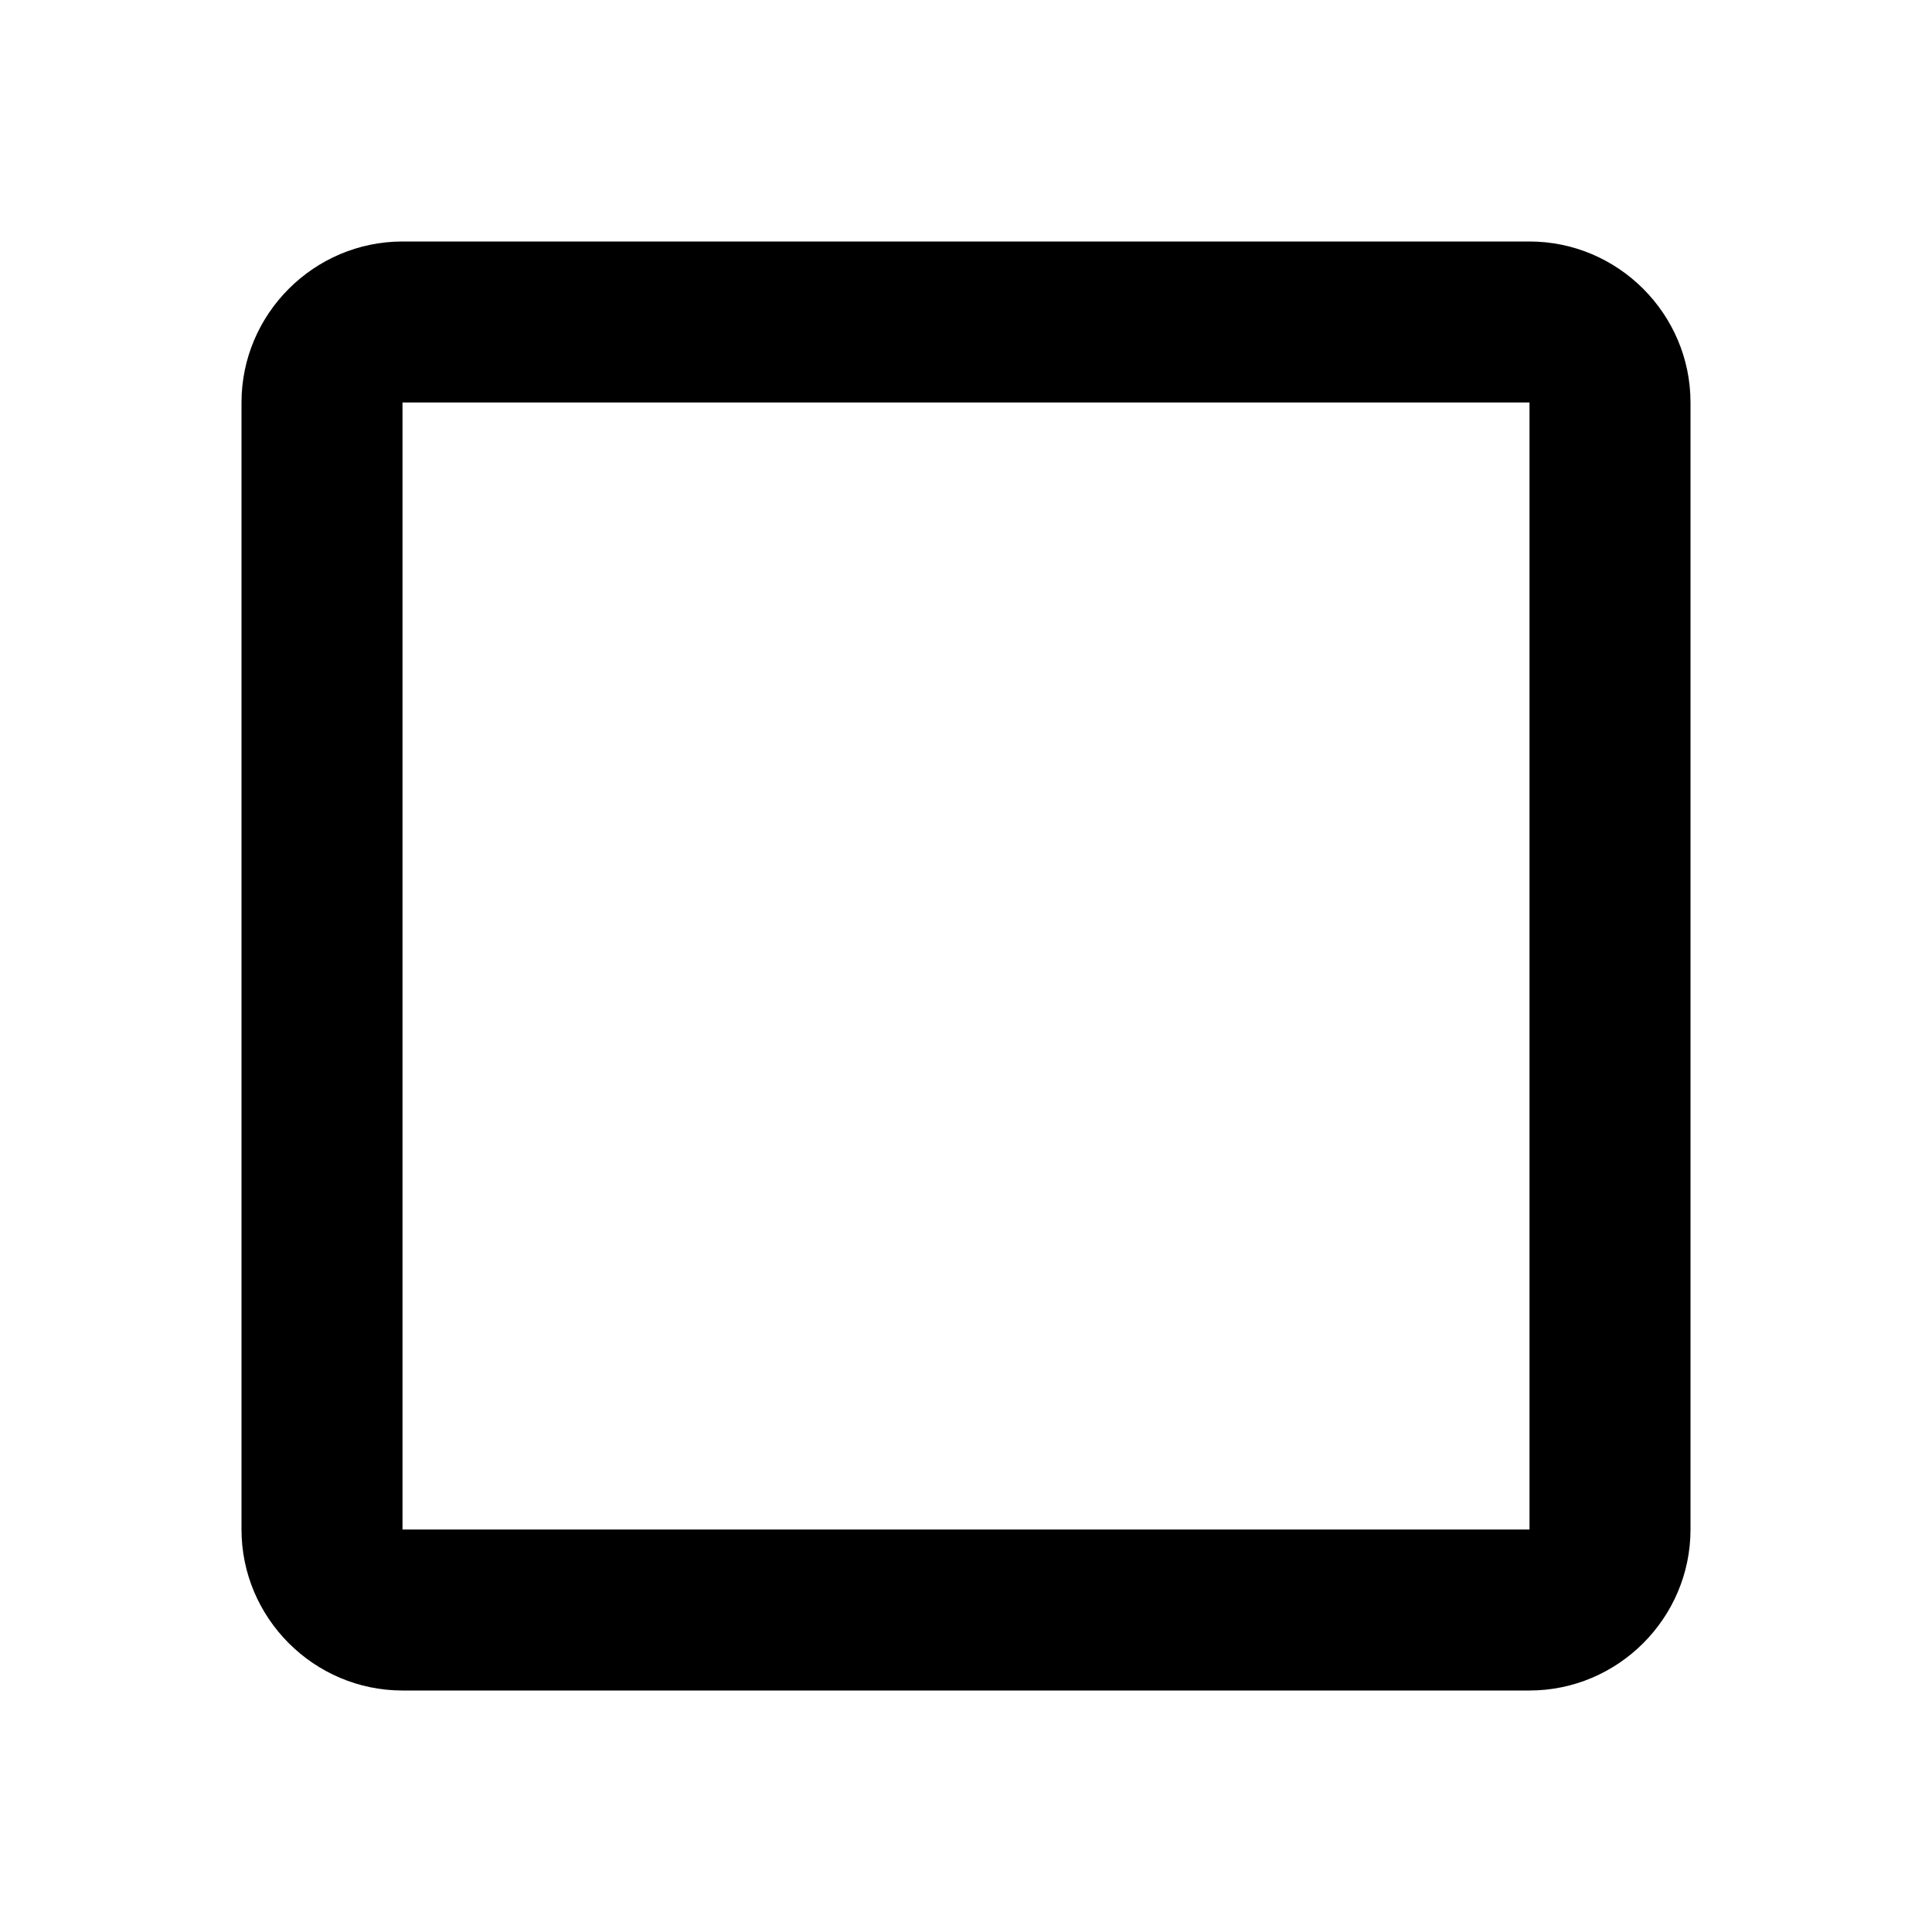
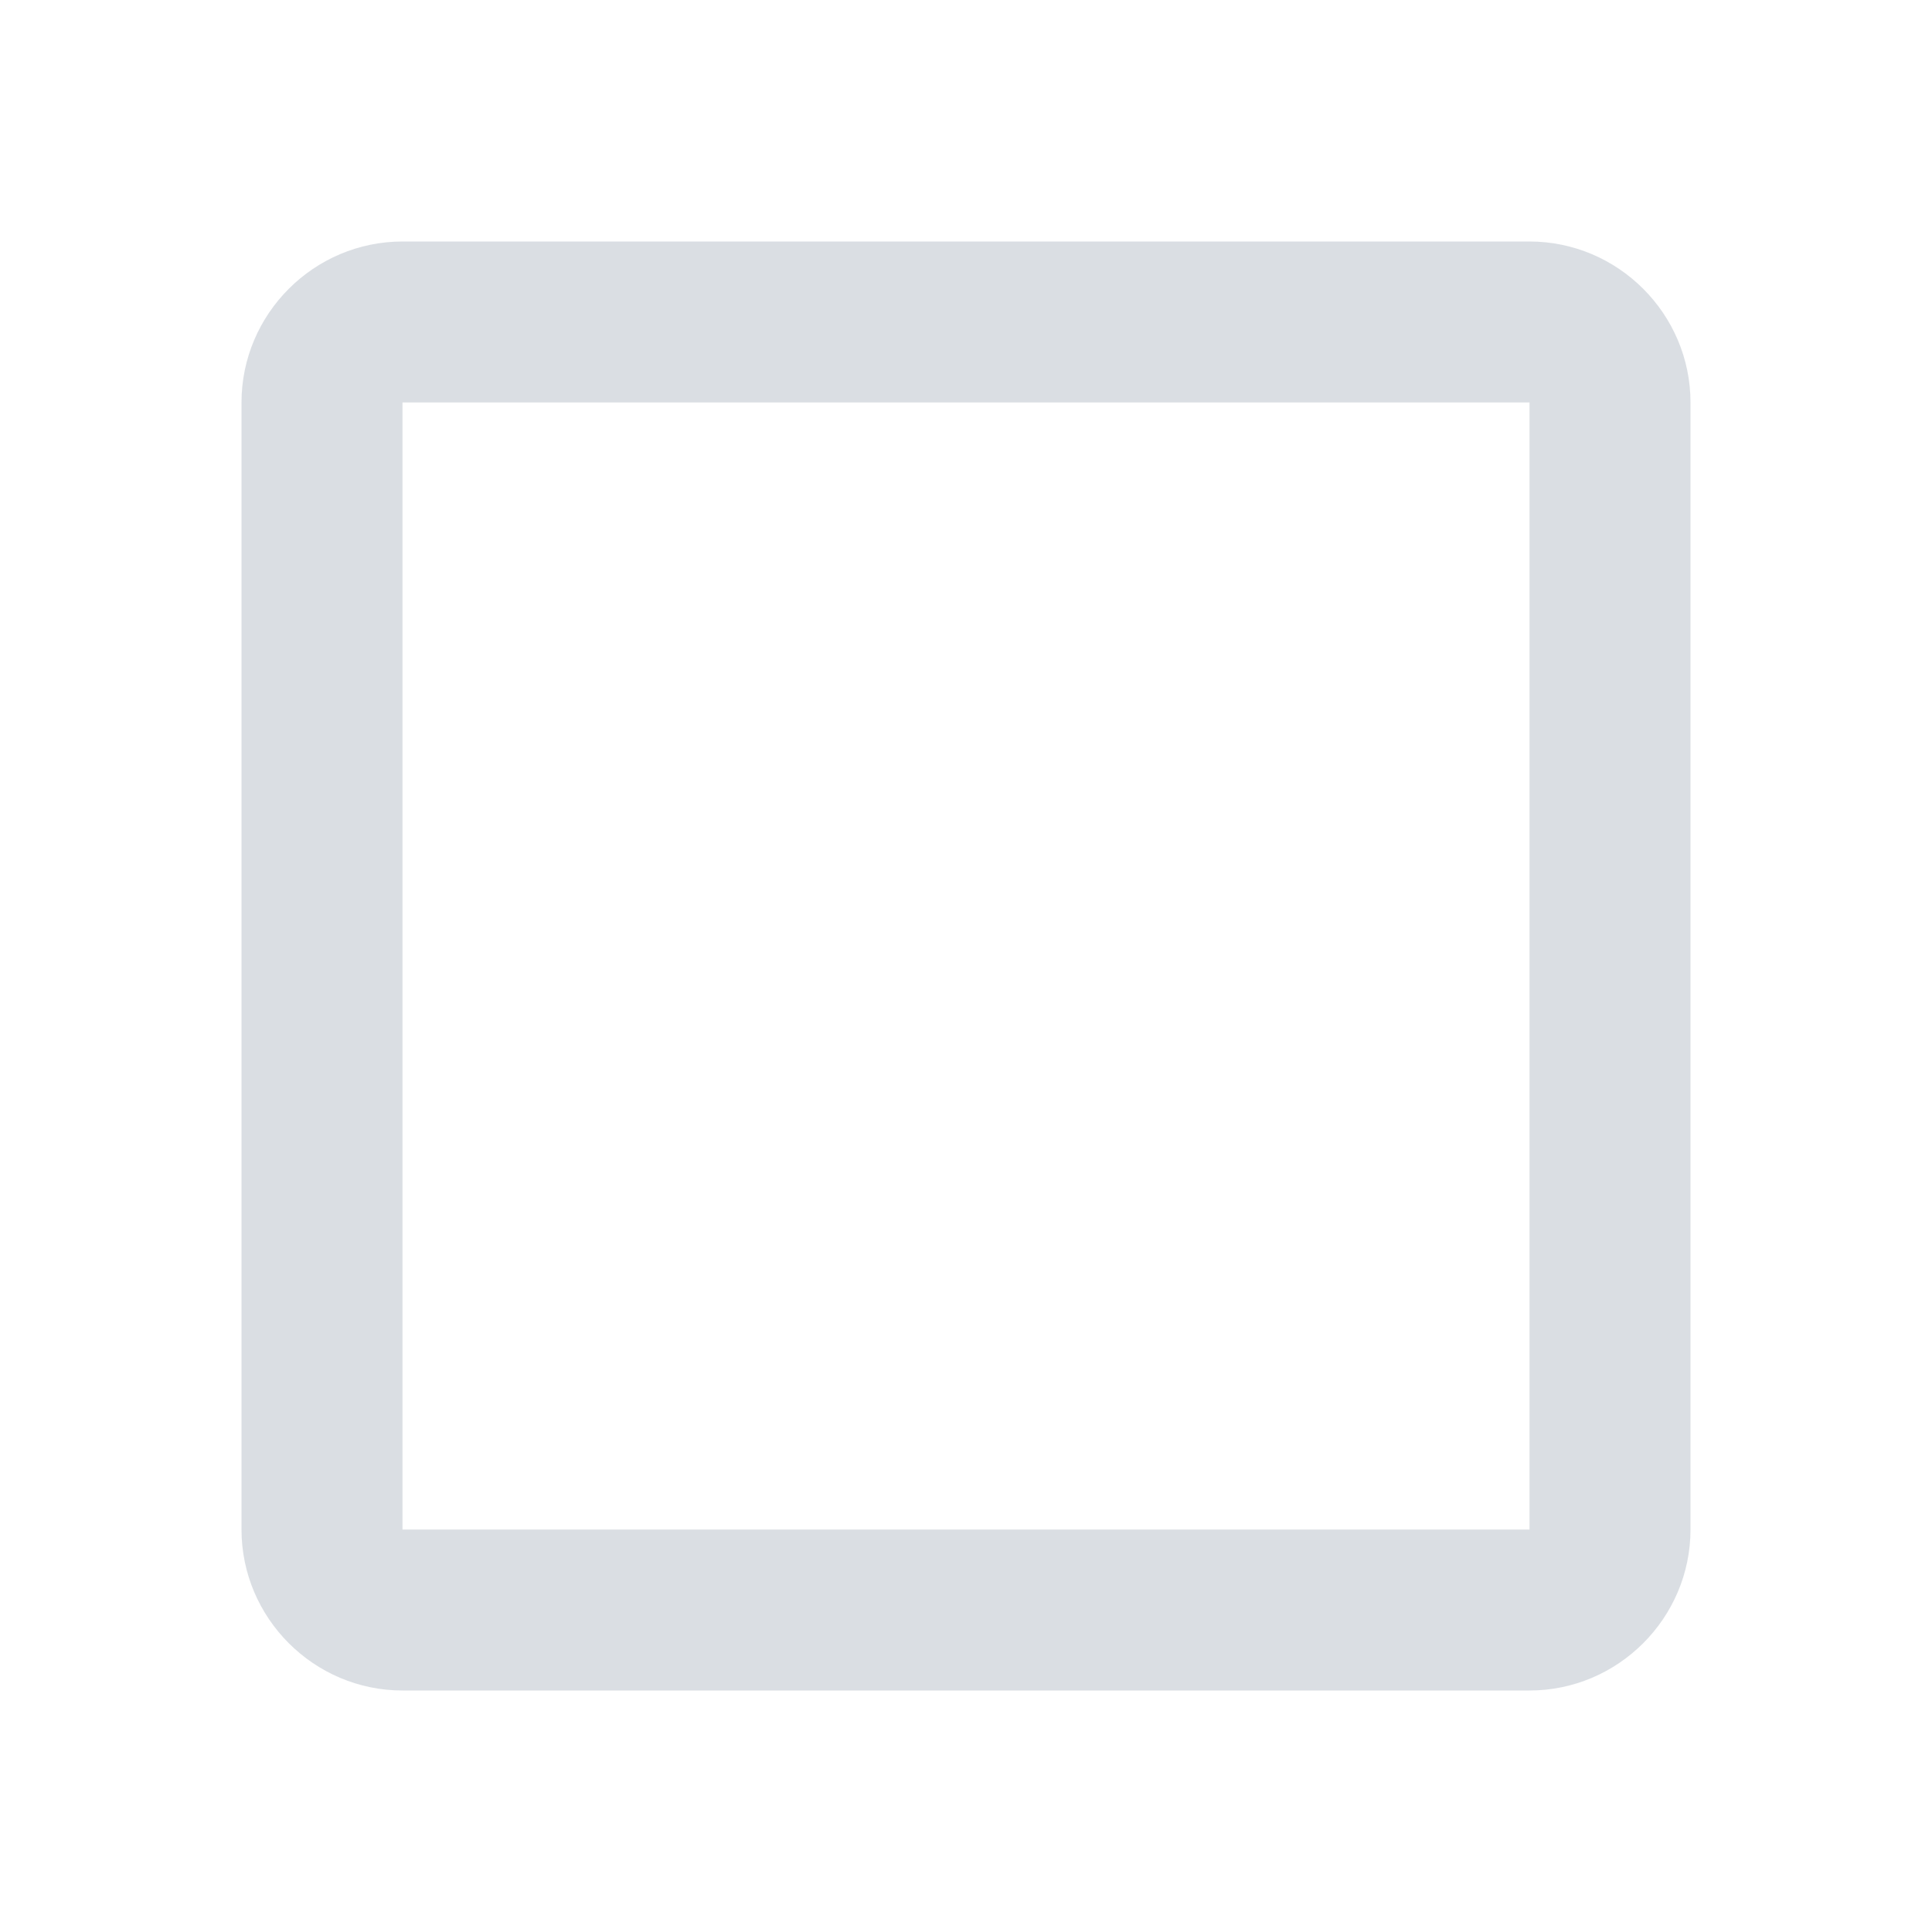
- <svg xmlns="http://www.w3.org/2000/svg" width="24" height="24" viewBox="0 0 24 24">
-   <path d="M19 5v14H5V5h14m0-2H5c-1.1 0-2 .9-2 2v14c0 1.1.9 2 2 2h14c1.1 0 2-.9 2-2V5c0-1.1-.9-2-2-2z" />
-   <path d="M0 0h24v24H0z" fill="none" />
+ <svg xmlns="http://www.w3.org/2000/svg" width="24" height="24" viewBox="0 0 24 24" fill="none">
+   <path d="M19 5V19H5V5H19ZM19 3H5C3.9 3 3 3.9 3 5V19C3 20.1 3.9 21 5 21H19C20.1 21 21 20.1 21 19V5C21 3.9 20.1 3 19 3Z" fill="#B6BEC8" fill-opacity="0.5" />
</svg>
